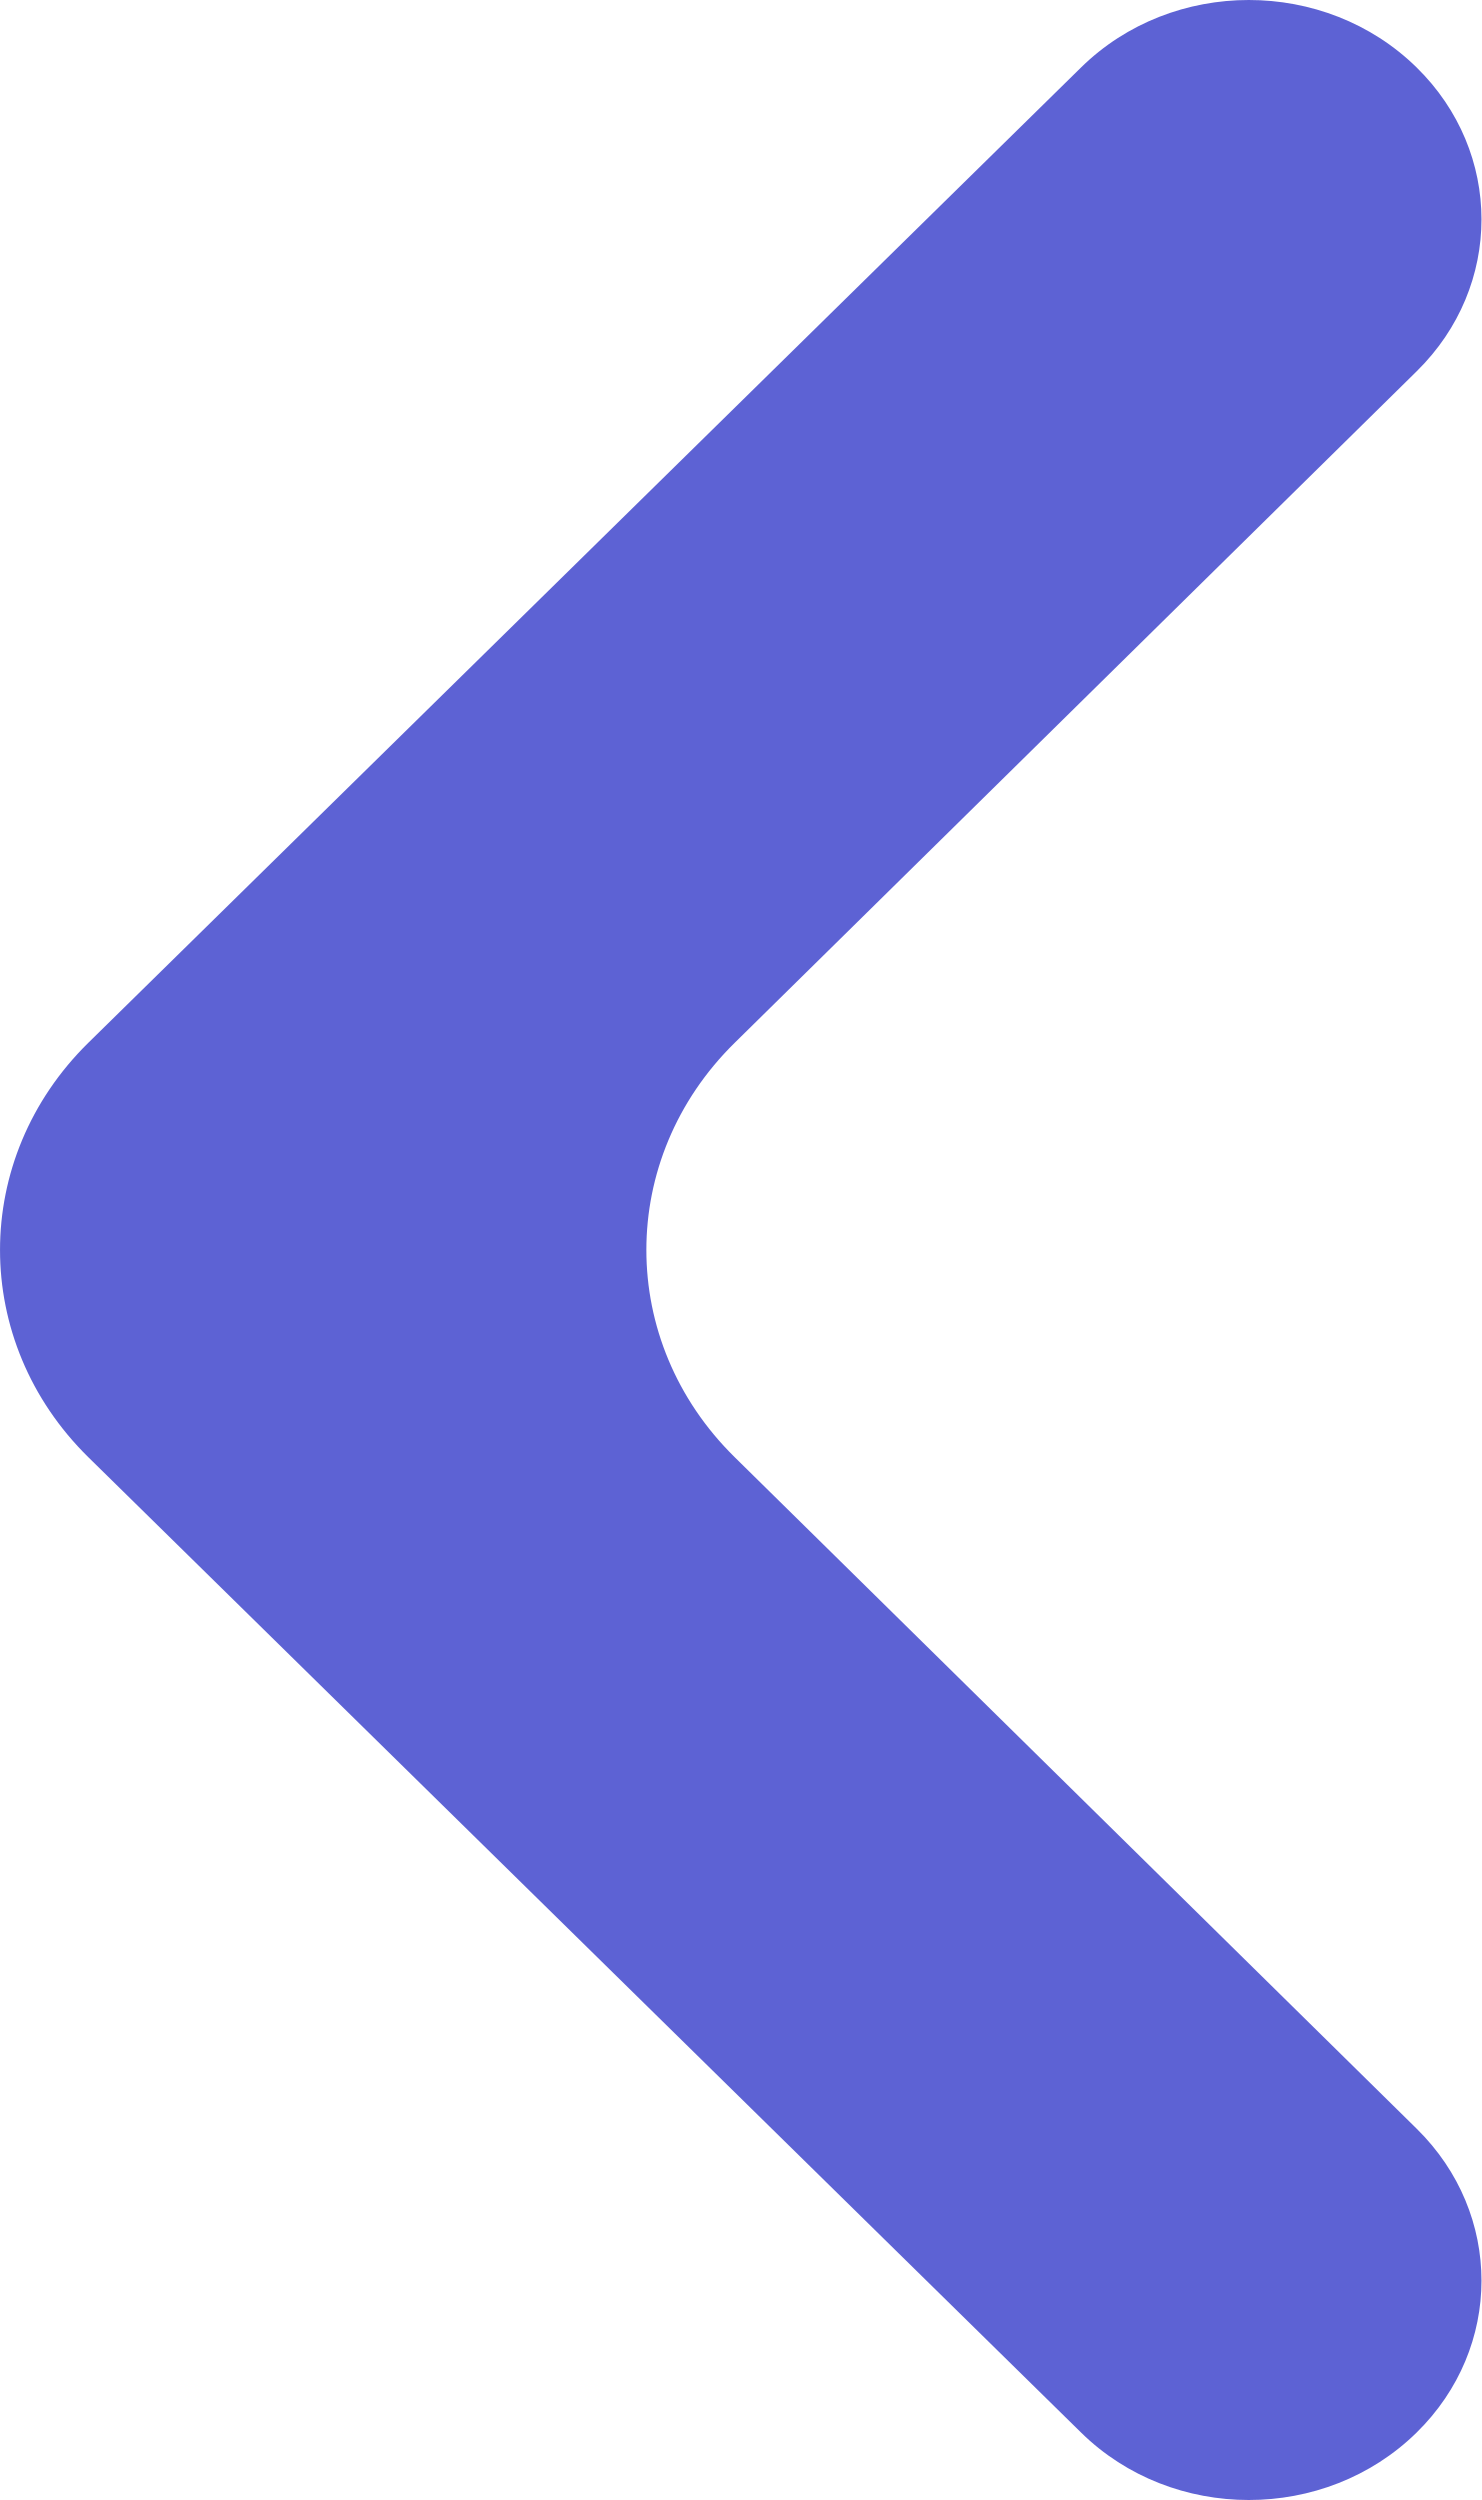
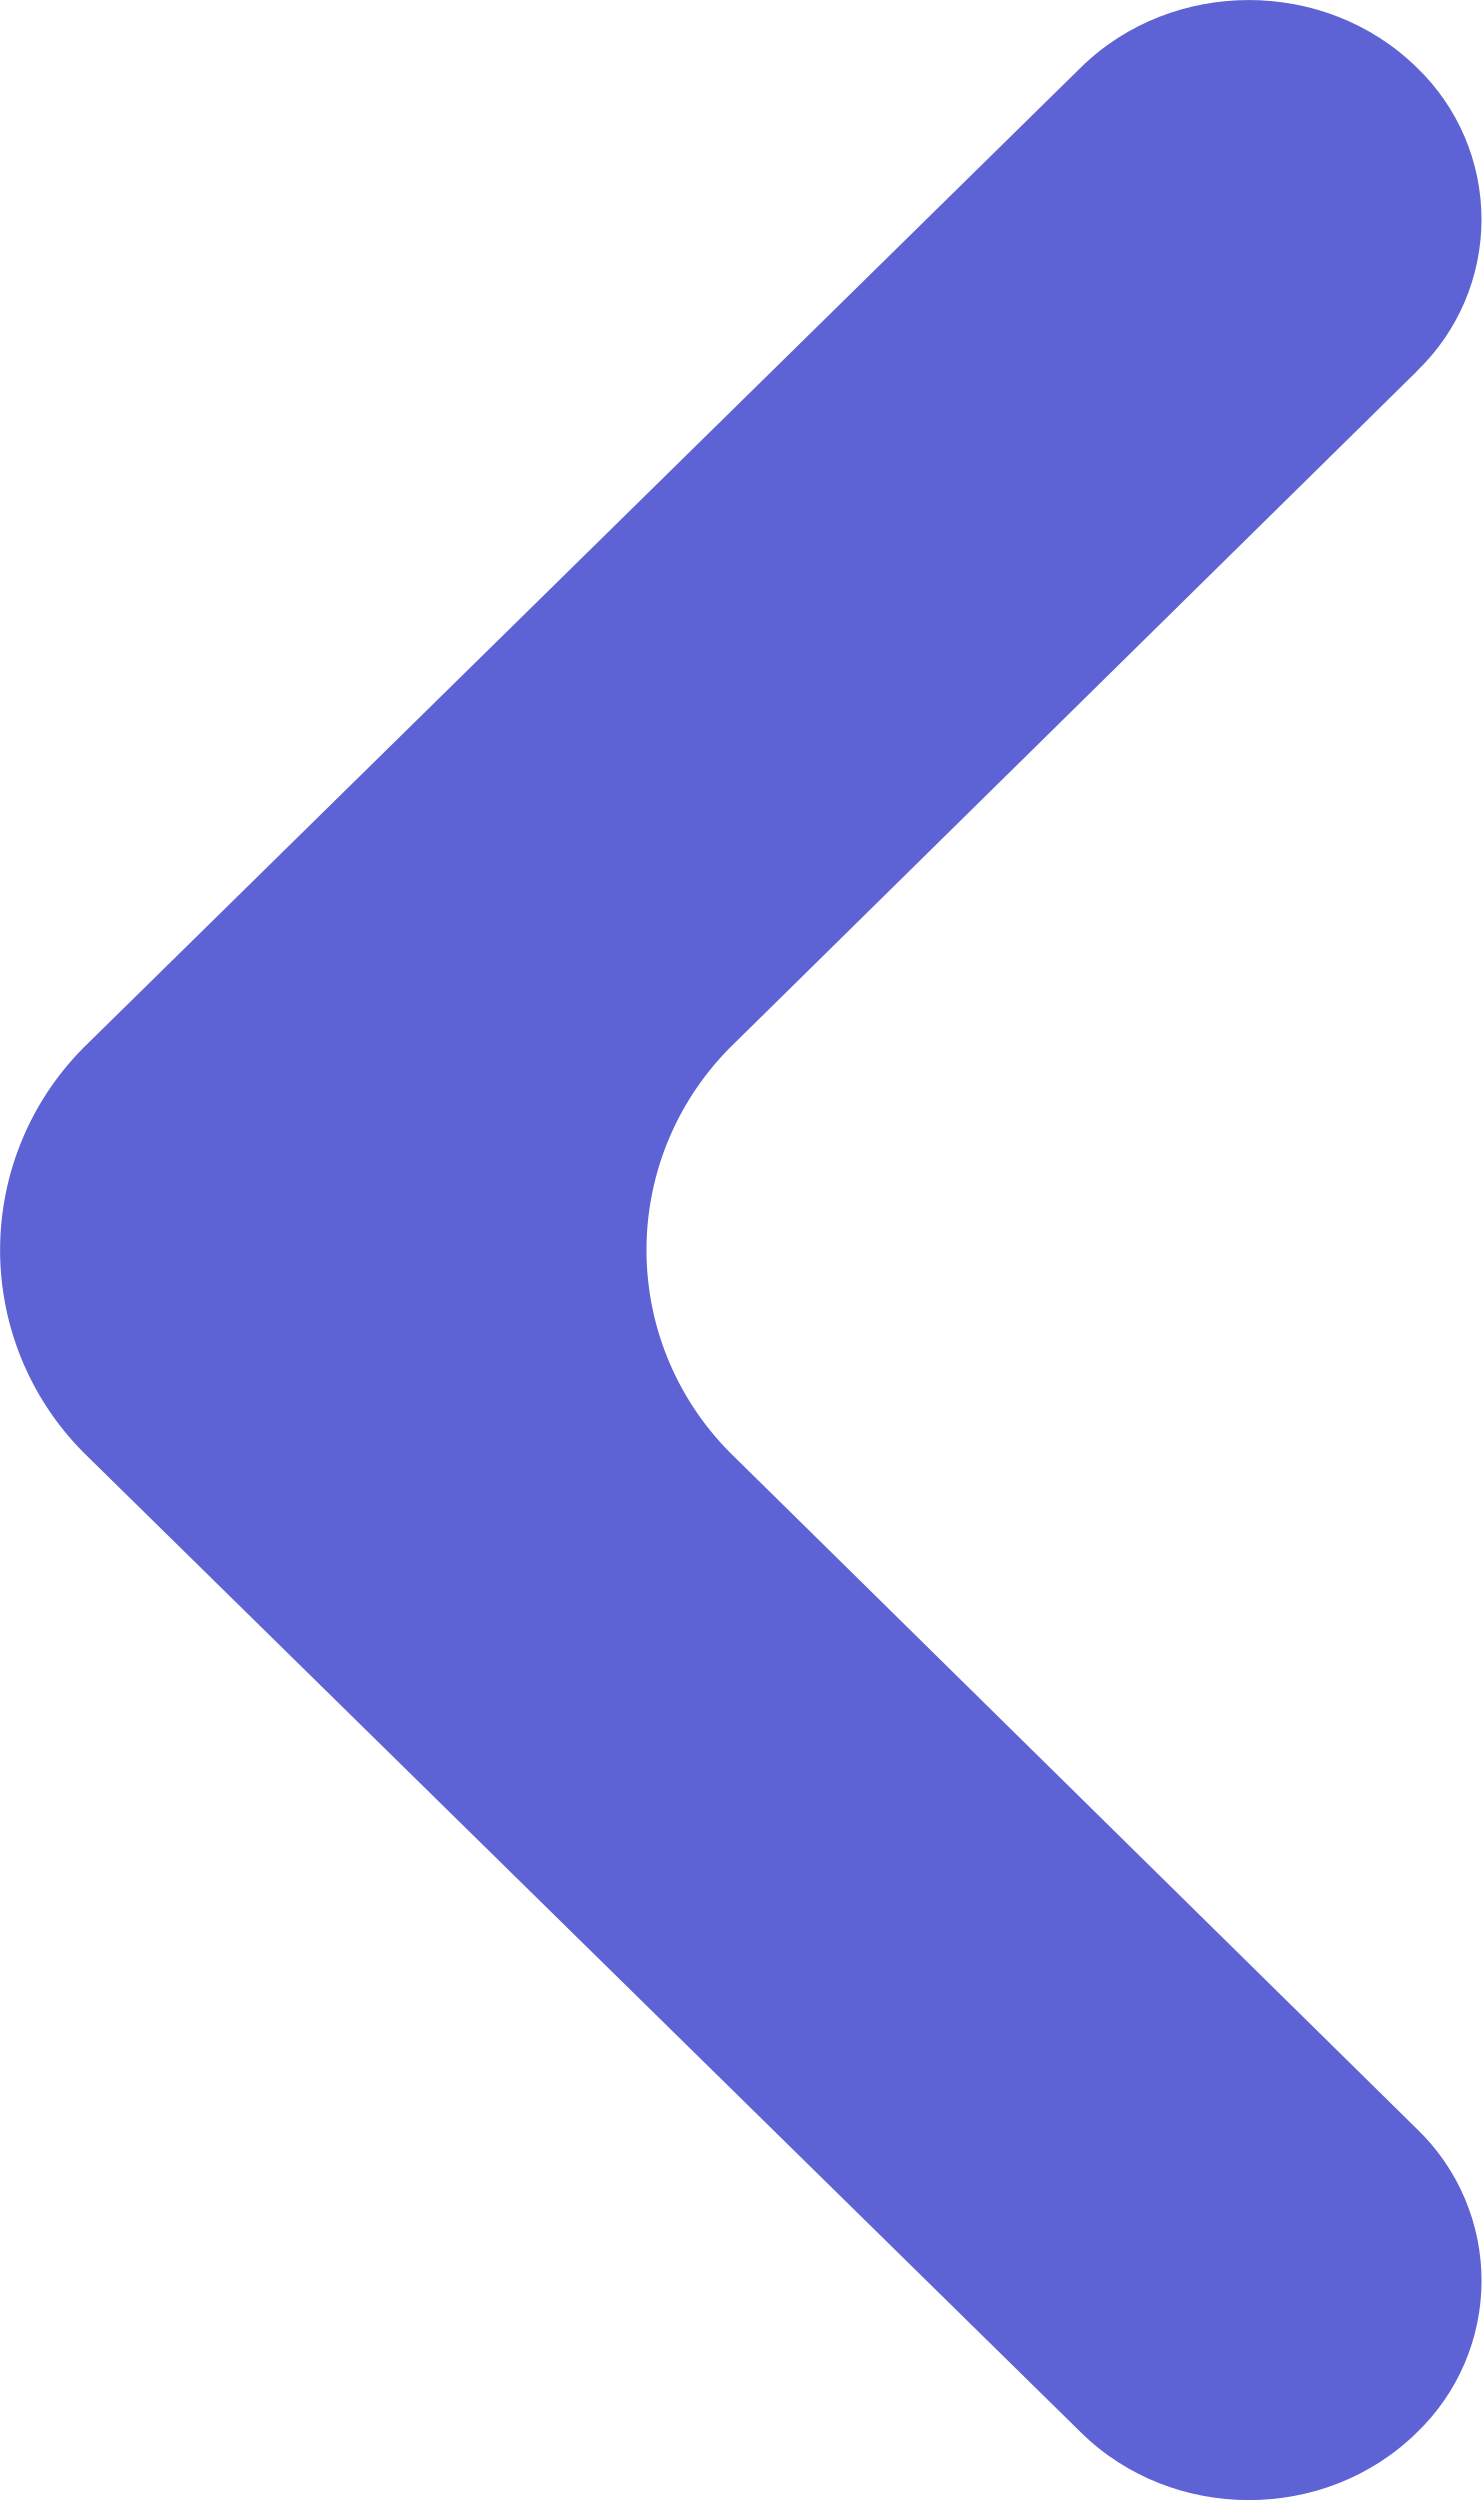
- <svg xmlns="http://www.w3.org/2000/svg" width="16" height="27" viewBox="0 0 16 27" fill="#5d62d4">
-   <path d="M15.302 4.008C16.233 3.091 16.233 1.645 15.3 0.729C14.311 -0.243 12.663 -0.243 11.675 0.729L0.955 11.261C-0.318 12.512 -0.318 14.488 0.955 15.739L11.675 26.271C12.663 27.243 14.311 27.243 15.3 26.271C16.233 25.355 16.233 23.909 15.302 22.992L7.934 15.737C6.663 14.486 6.663 12.514 7.934 11.263L15.302 4.008Z" />
+ <svg xmlns="http://www.w3.org/2000/svg" width="16" height="27" fill="#5d62d4">
+   <path d="M15.302 4.008A2.273 2.273 0 0 0 15.3.728c-.989-.97-2.637-.97-3.626 0L.956 11.262a3.102 3.102 0 0 0 0 4.478l10.72 10.532c.988.972 2.636.972 3.625 0a2.273 2.273 0 0 0 .002-3.279l-7.368-7.255a3.102 3.102 0 0 1 0-4.474l7.368-7.255z" />
</svg>
